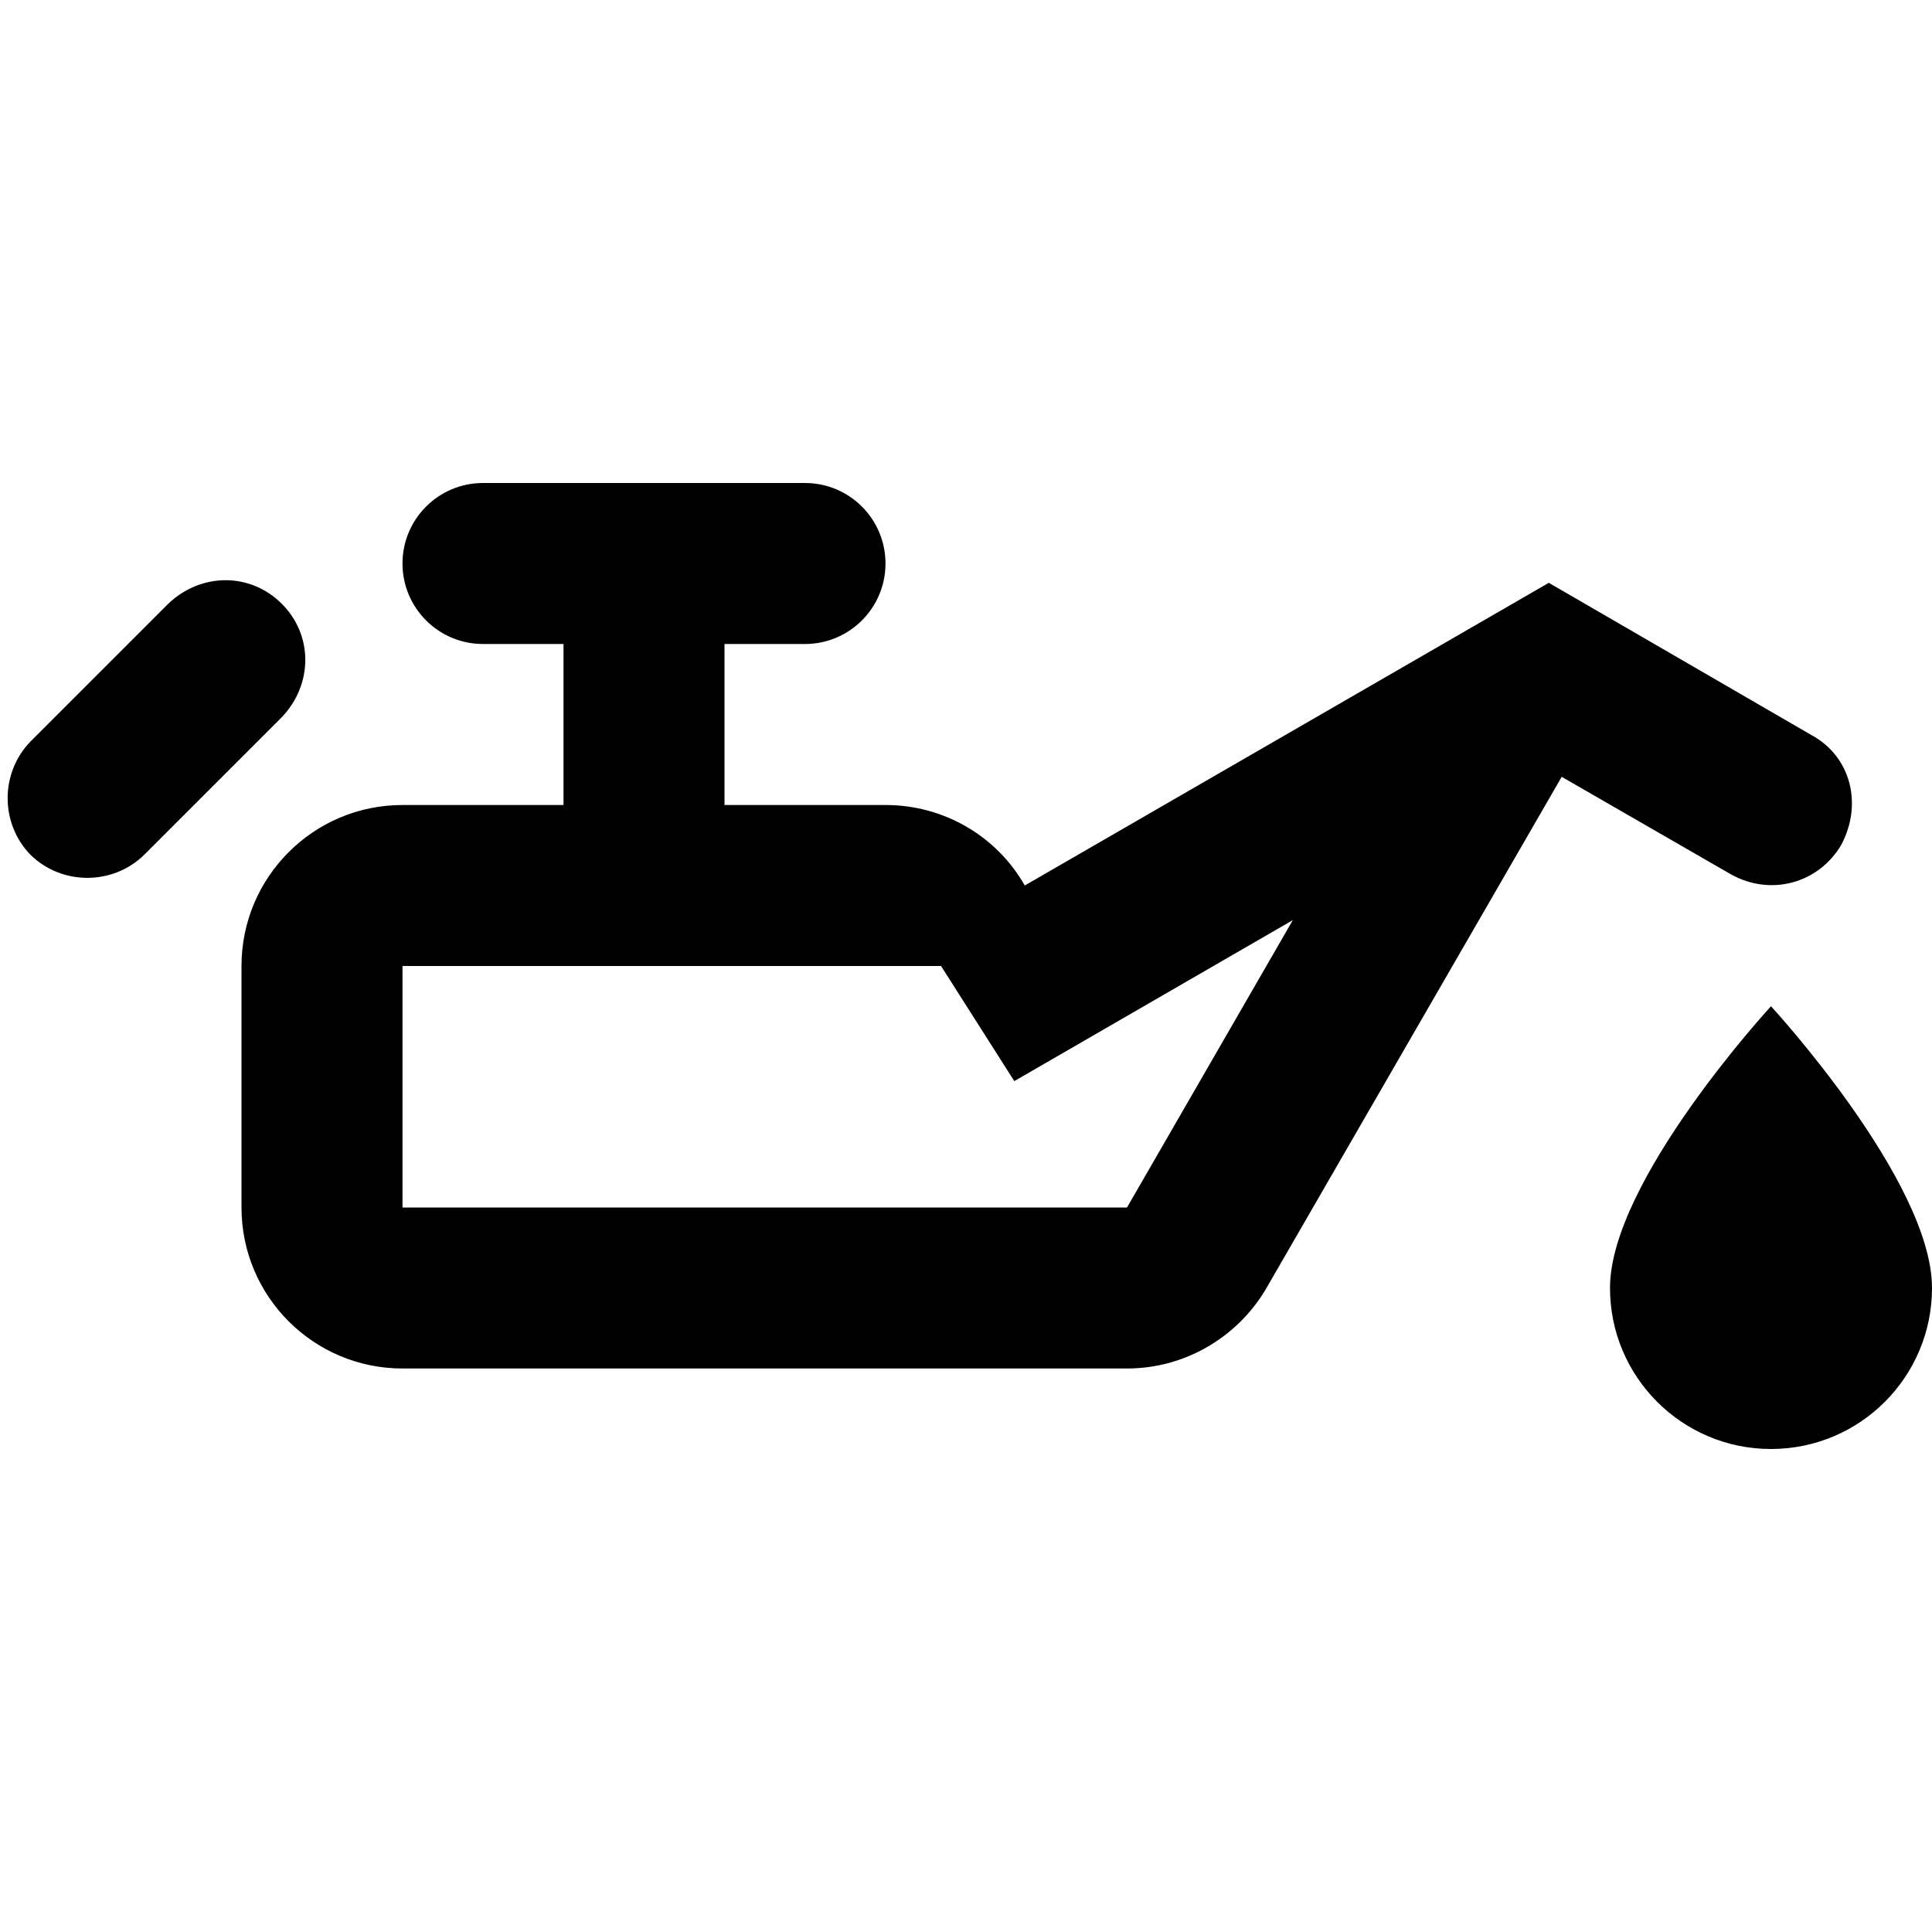
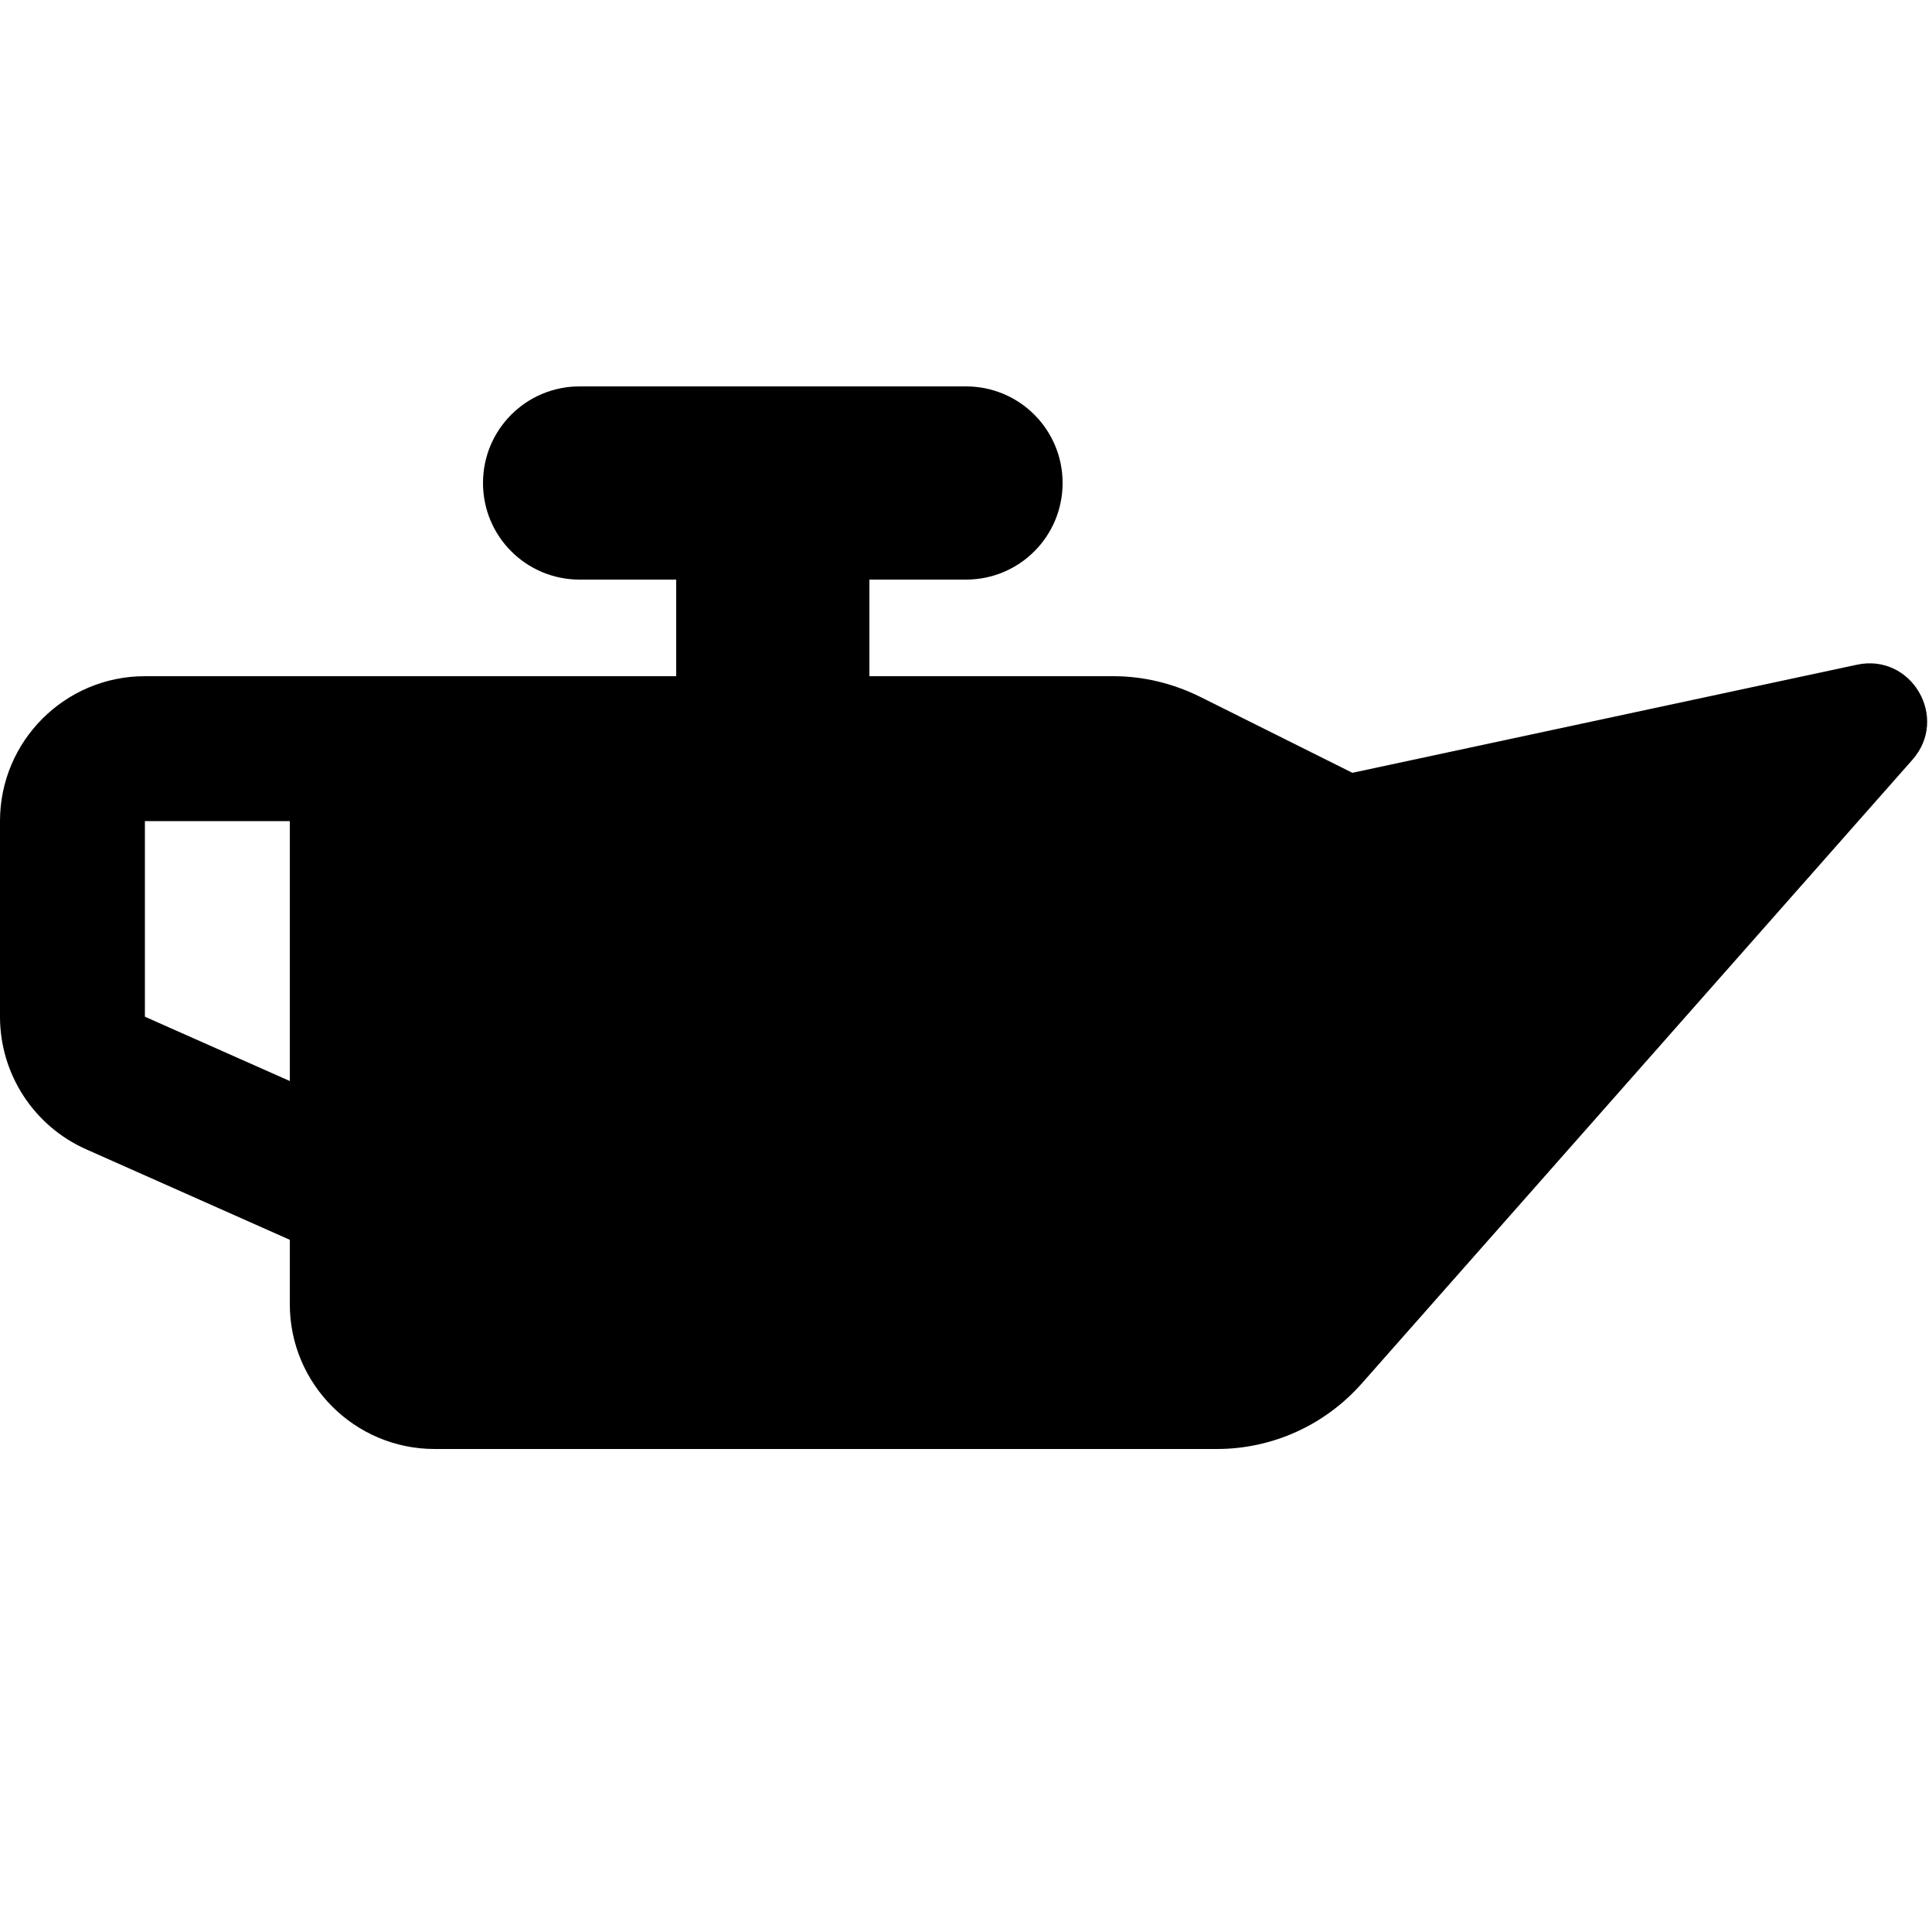
- <svg xmlns="http://www.w3.org/2000/svg" width="1em" height="1em" viewBox="0 0 24 24">
-   <path fill="currentColor" d="M22 12.5s2 2.17 2 3.5a2 2 0 0 1-2 2a2 2 0 0 1-2-2c0-1.33 2-3.5 2-3.5M6 6h4a1 1 0 0 1 1 1a1 1 0 0 1-1 1H9v2h2c.74 0 1.39.4 1.73 1l6.51-3.76l3.26 1.89c.5.27.64.87.37 1.37c-.28.47-.87.64-1.37.36l-2.1-1.21l-3.65 6.32c-.34.61-1 1.03-1.75 1.03H5a2 2 0 0 1-2-2v-3a2 2 0 0 1 2-2h2V8H6a1 1 0 0 1-1-1a1 1 0 0 1 1-1m-1 6v3h9l2.06-3.57l-3.46 2l-.91-1.43zM.38 9.21L2.09 7.5c.41-.39 1.02-.39 1.41 0s.39 1 0 1.41l-1.71 1.71c-.39.38-1.02.38-1.41 0C0 10.23 0 9.6.38 9.21" />
+ <svg xmlns="http://www.w3.org/2000/svg" width="1em" height="1em" viewBox="0 0 640 640">
+   <path fill="currentColor" d="M320 192c17.7 0 32-14.3 32-32s-14.3-32-32-32H192c-17.7 0-32 14.3-32 32s14.3 32 32 32h32v32H48c-26.5 0-48 21.5-48 48v64.8c0 19 11.2 36.2 28.5 43.9l67.5 30V432c0 26.5 21.5 48 48 48h259.1c18.4 0 35.8-7.9 48-21.7l182.4-206.6c12.3-13.9-.3-35.4-18.4-31.5L448 256l-50.5-25.2c-8.9-4.4-18.7-6.8-28.6-6.8H288v-32zM96 272v86.1l-48-21.3V272z" />
</svg>
